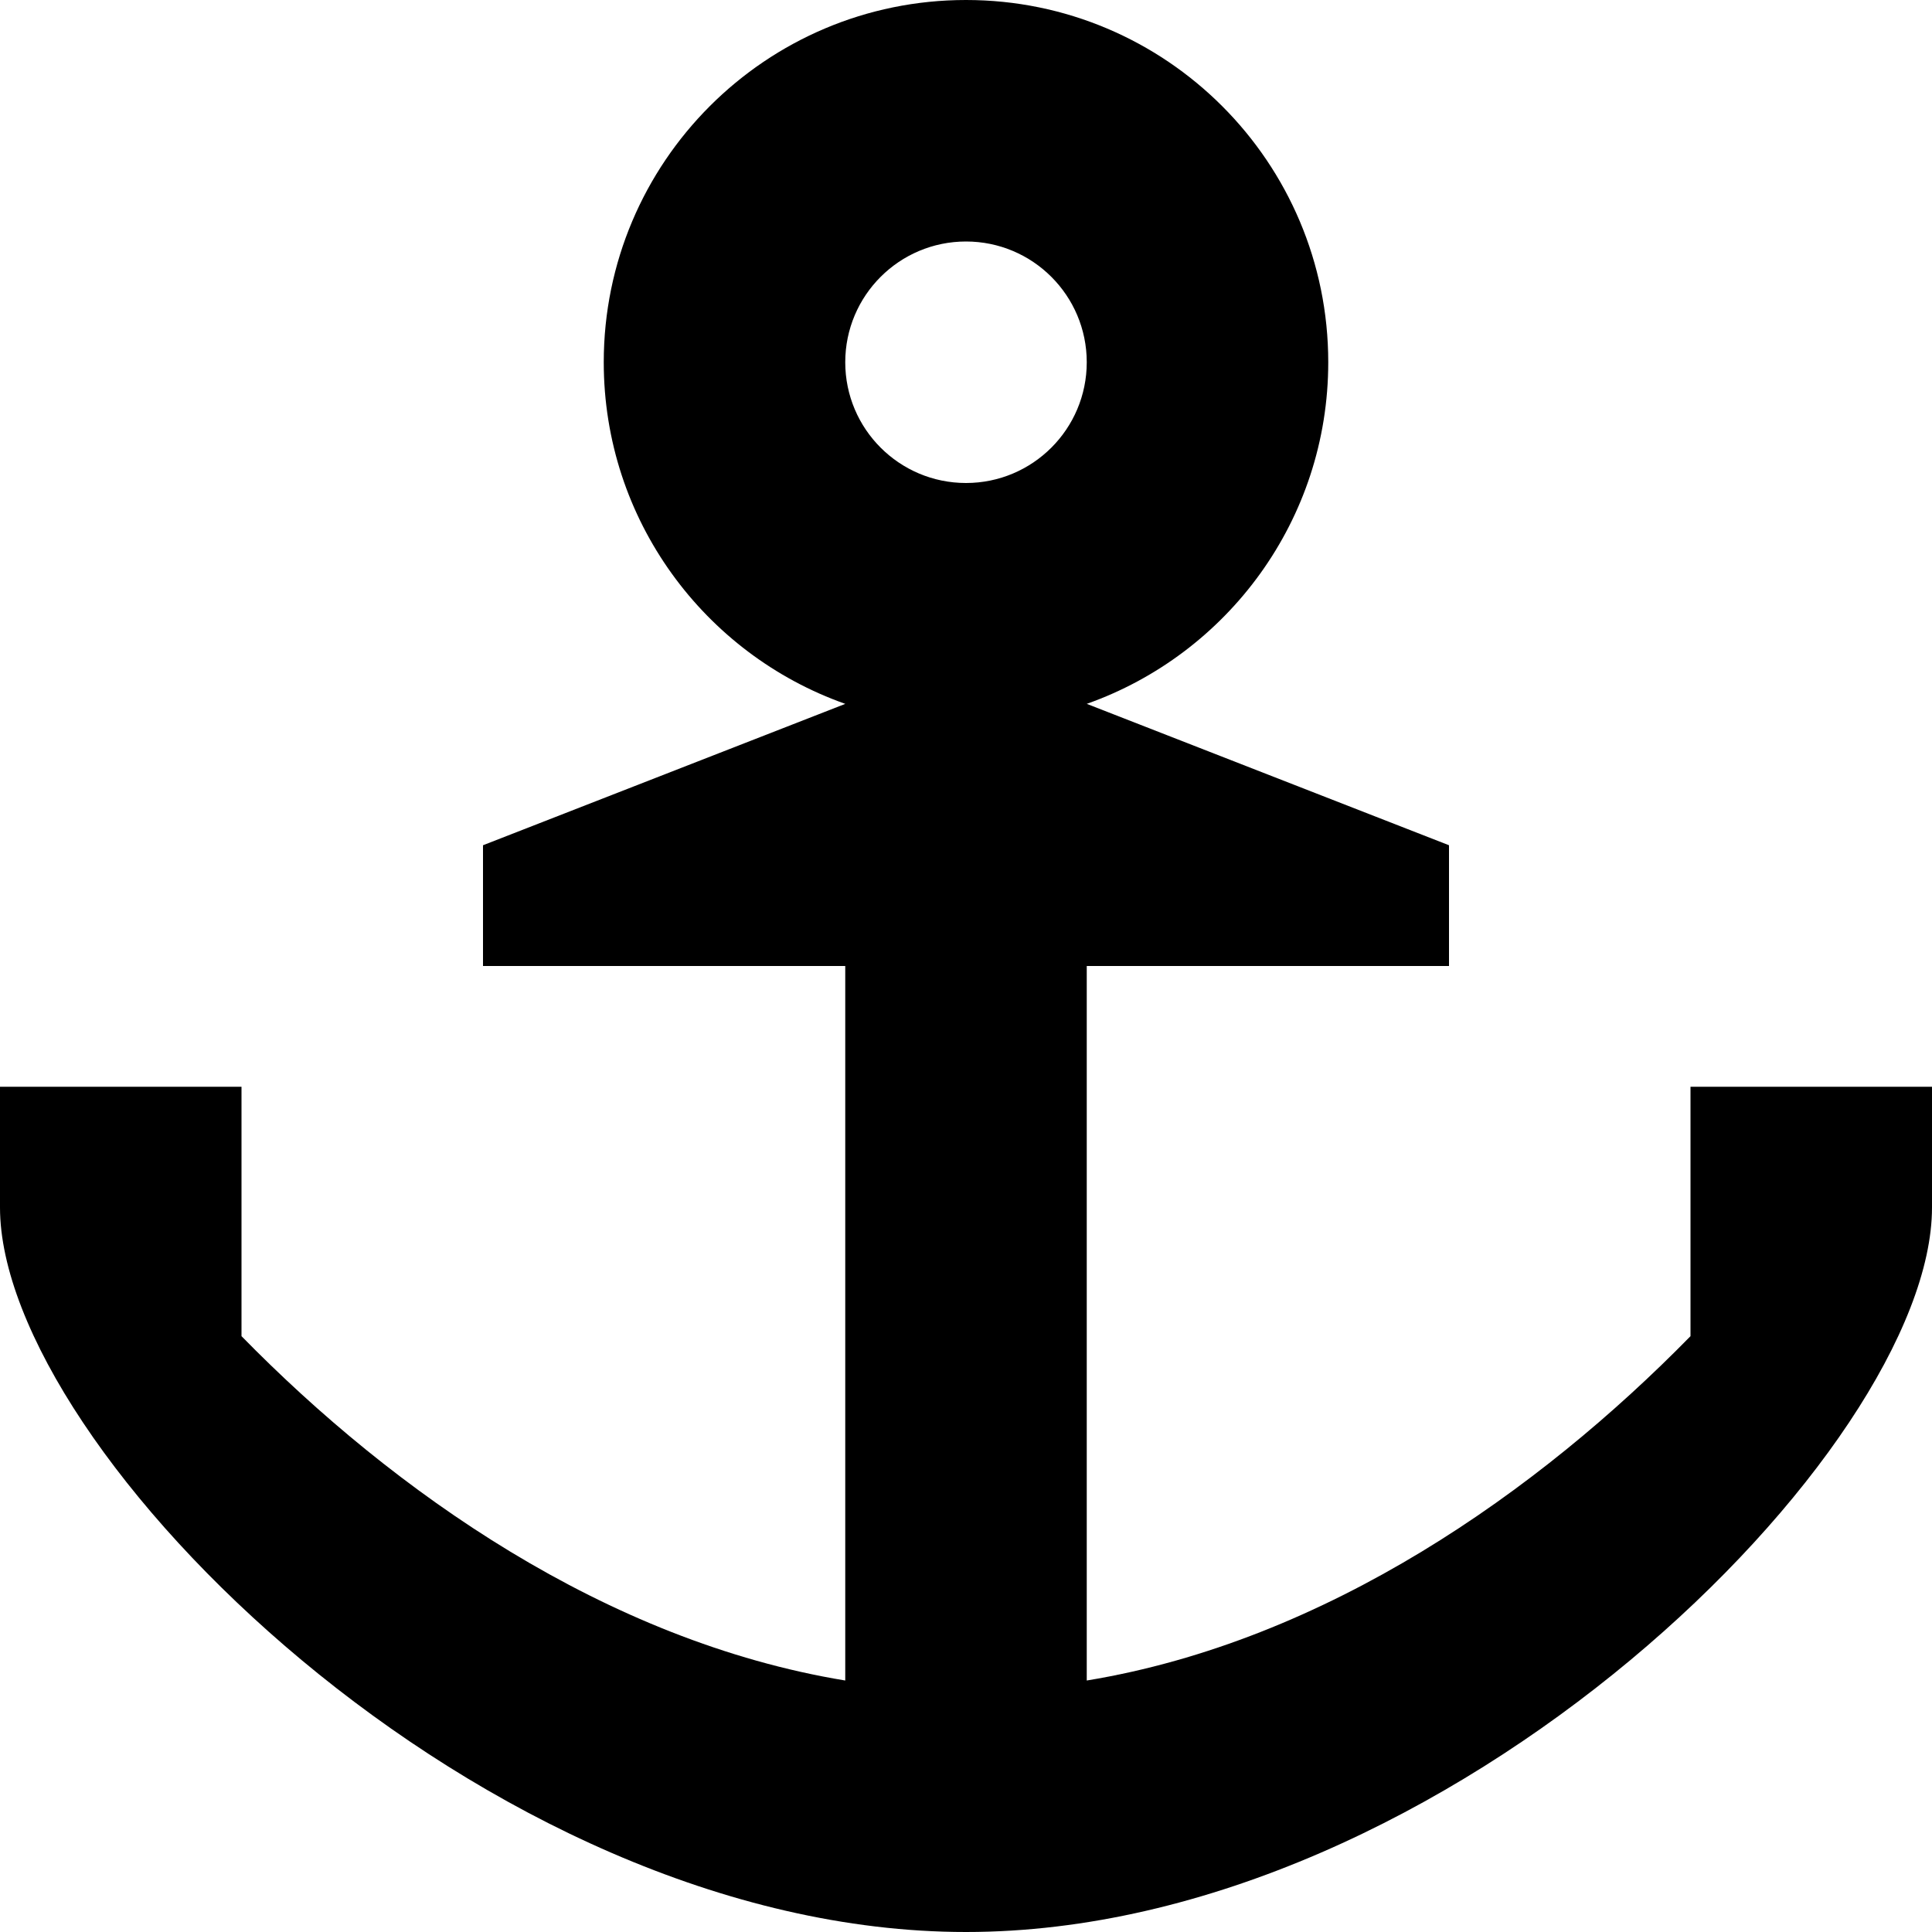
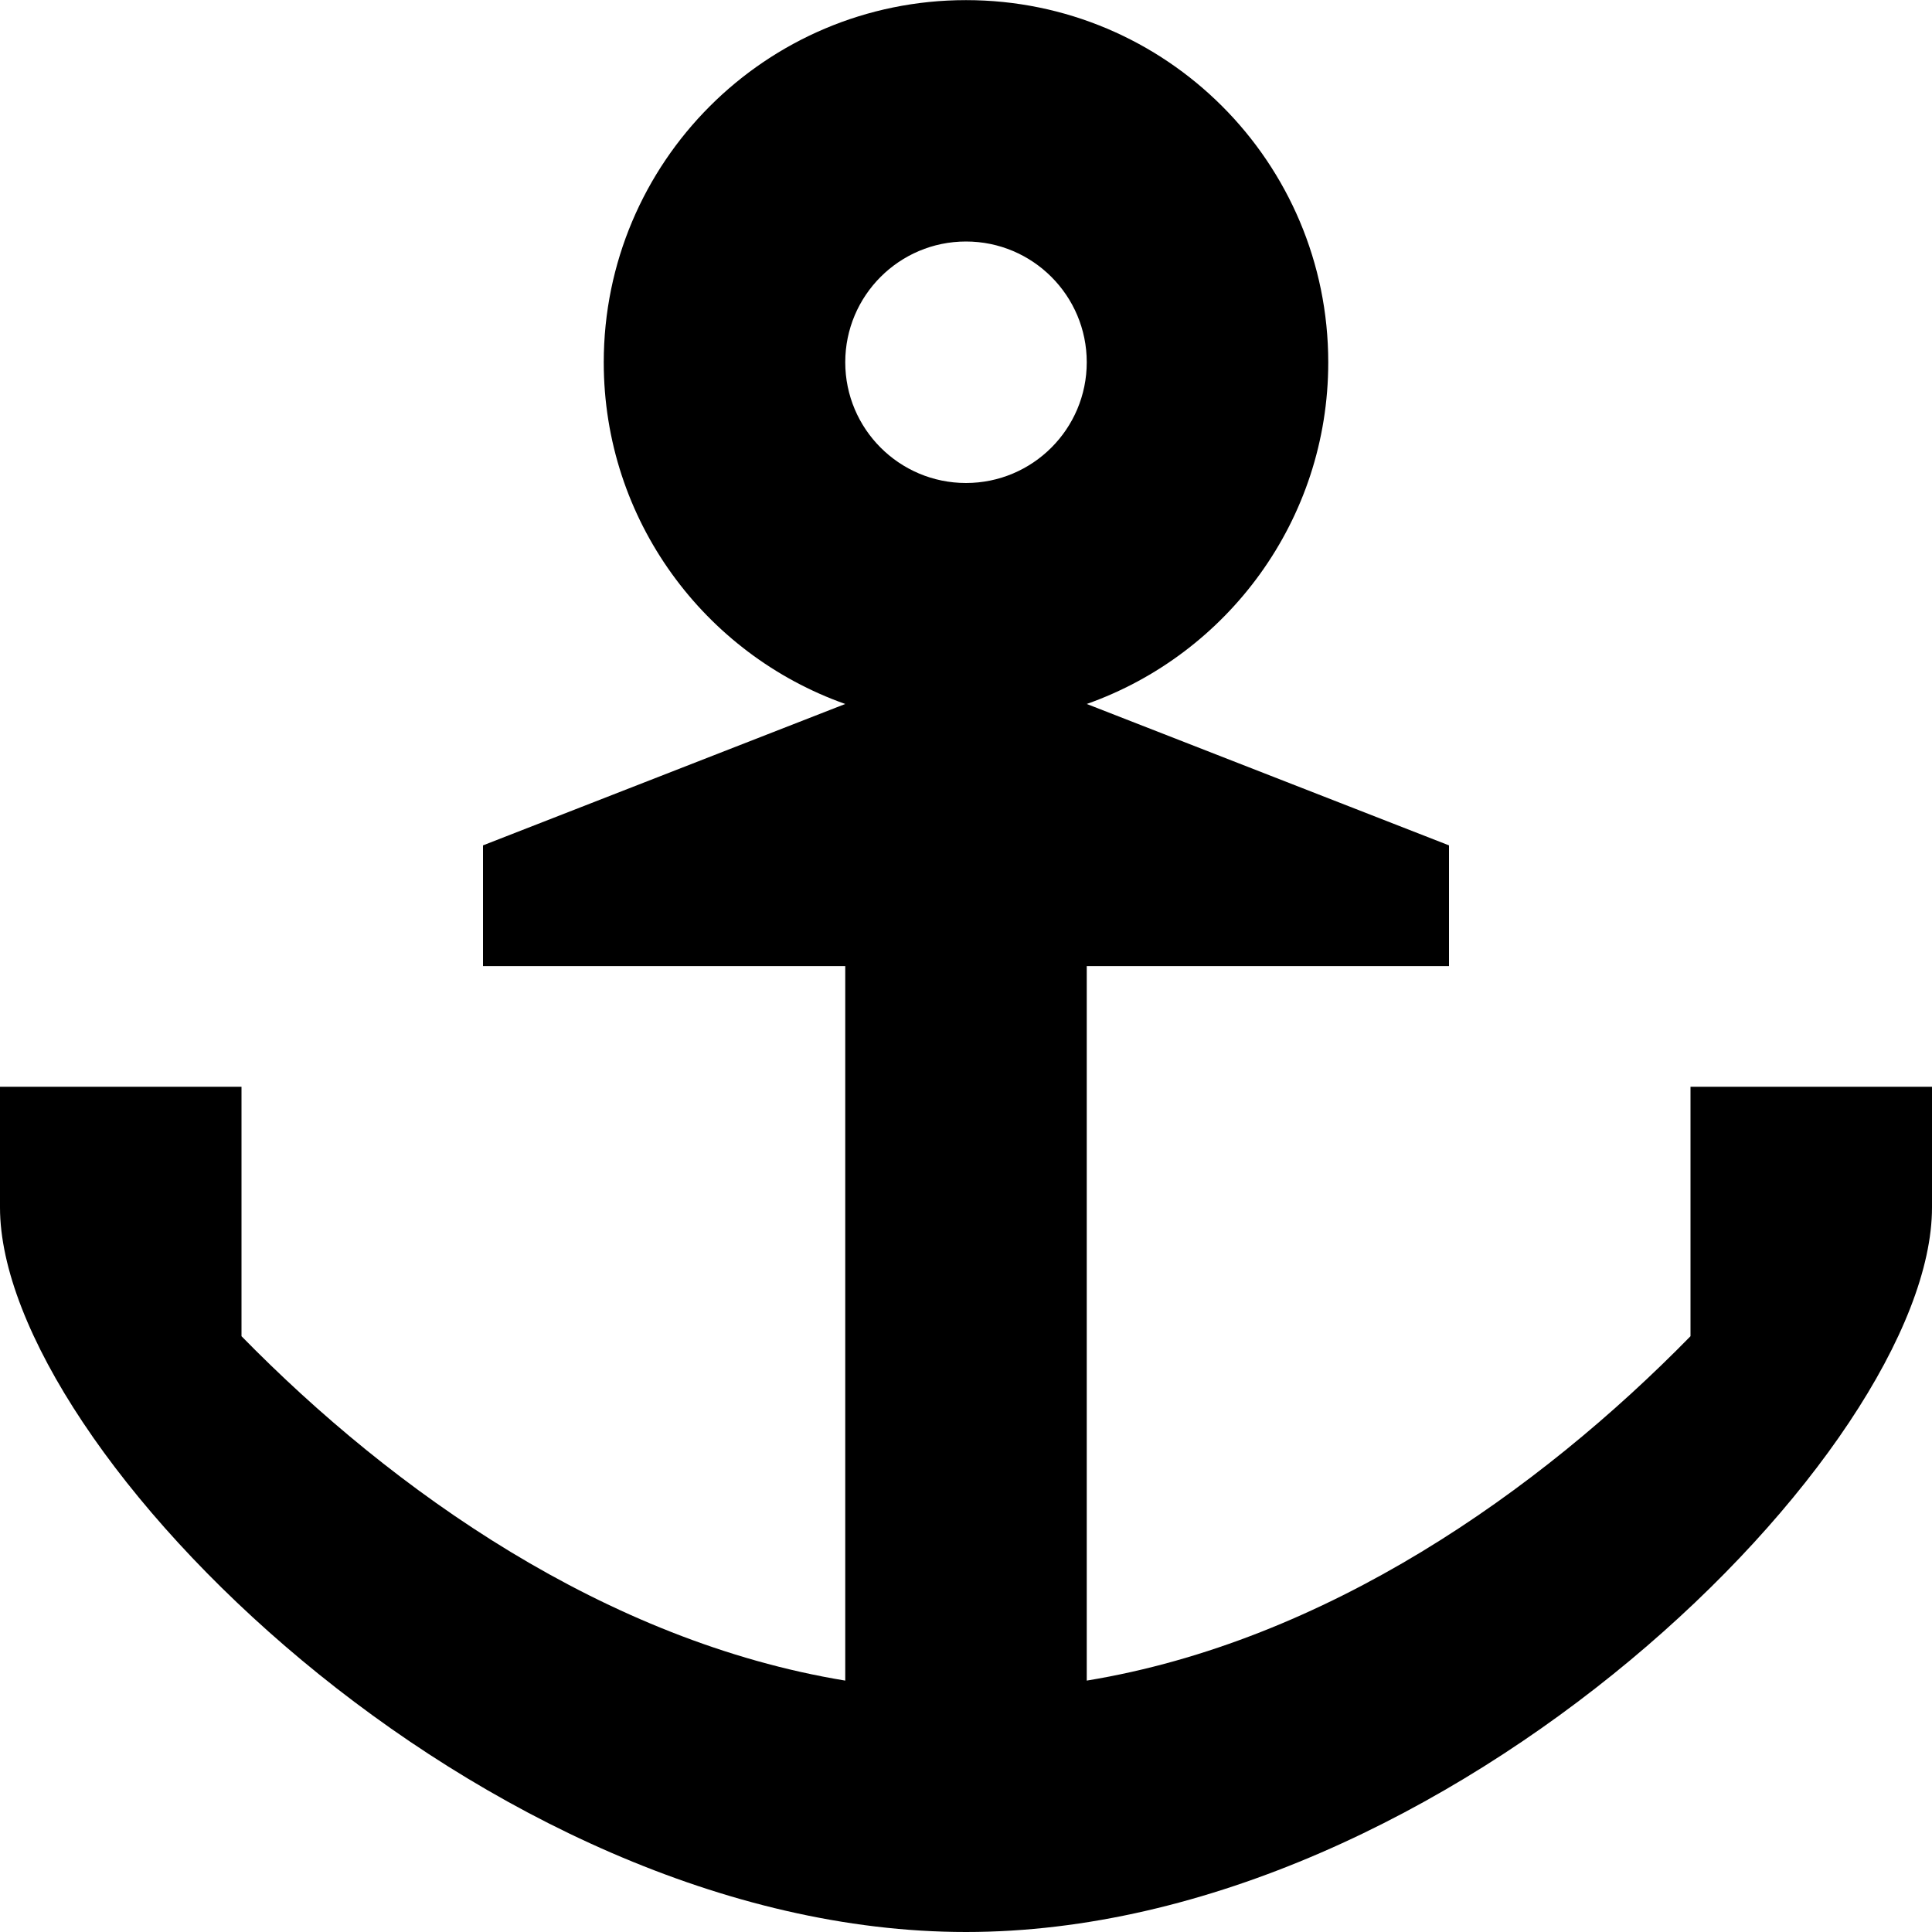
- <svg xmlns="http://www.w3.org/2000/svg" version="1.1" width="64" height="64" viewBox="0 0 64 64">
-   <path d="M56 36v8.262c-5.033 5.14-12.065 10.103-20 11.407v-23.669h12v-4l-12-4.684c4.66-1.648 8-6.091 8-11.316 0-6.628-5.373-12-12-12s-12 5.372-12 12c0 5.225 3.339 9.669 8 11.316v0.001l-12 4.683v4h12v23.669c-7.936-1.304-14.968-6.266-20-11.407v-8.262h-8v4c0 8 16 24 32 24s32-16 32-24v-4h-8zM36 12c0 2.209-1.791 4-4 4s-4-1.791-4-4 1.791-4 4-4c2.209 0 4 1.791 4 4z" />
+ <svg xmlns="http://www.w3.org/2000/svg" version="1.1" width="16" height="16" viewBox="0 0 16 16">
+   <path d="M14 9v2.066c-1.258 1.285-3.016 2.526-5 2.852v-5.917h3v-1l-3-1.171c1.165-0.412 2-1.523 2-2.829 0-1.657-1.343-3-3-3s-3 1.343-3 3c0 1.306 0.835 2.417 2 2.829v0l-3 1.171v1h3v5.917c-1.984-0.326-3.742-1.567-5-2.852v-2.066h-2v1c0 2 4 6 8 6s8-4 8-6v-1h-2zM9 3c0 0.552-0.448 1-1 1s-1-0.448-1-1 0.448-1 1-1c0.552 0 1 0.448 1 1z" />
</svg>
